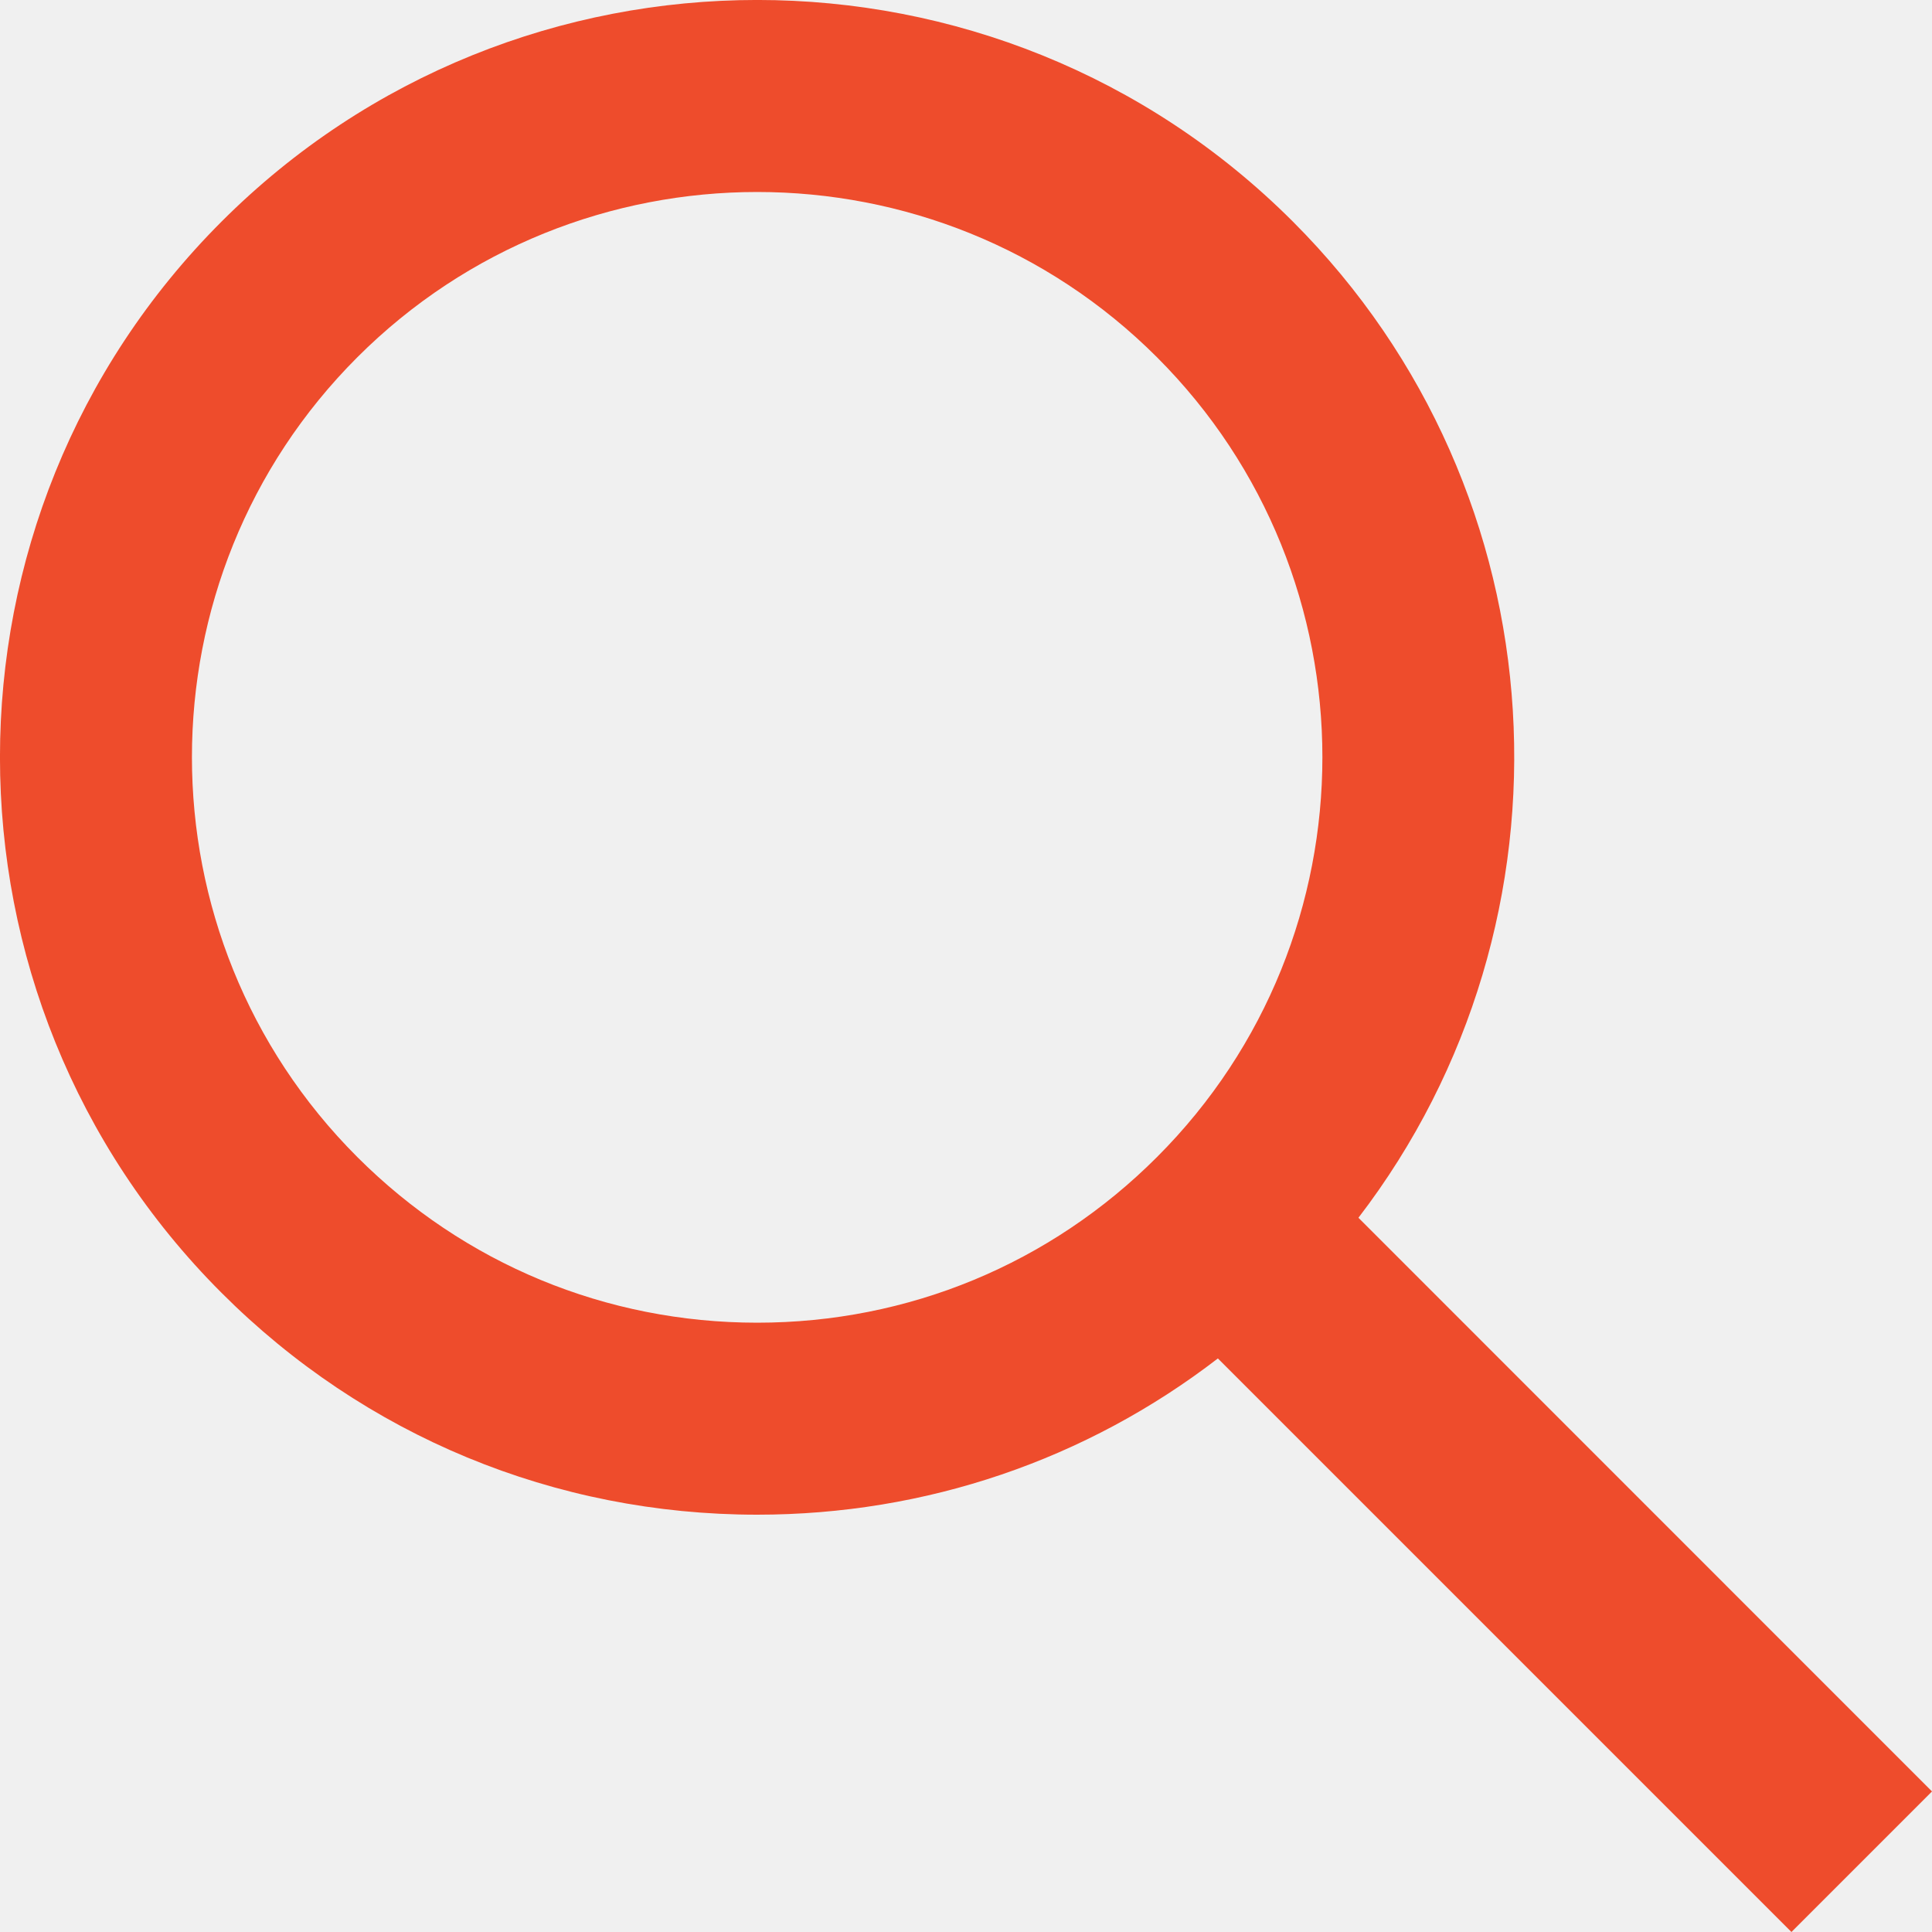
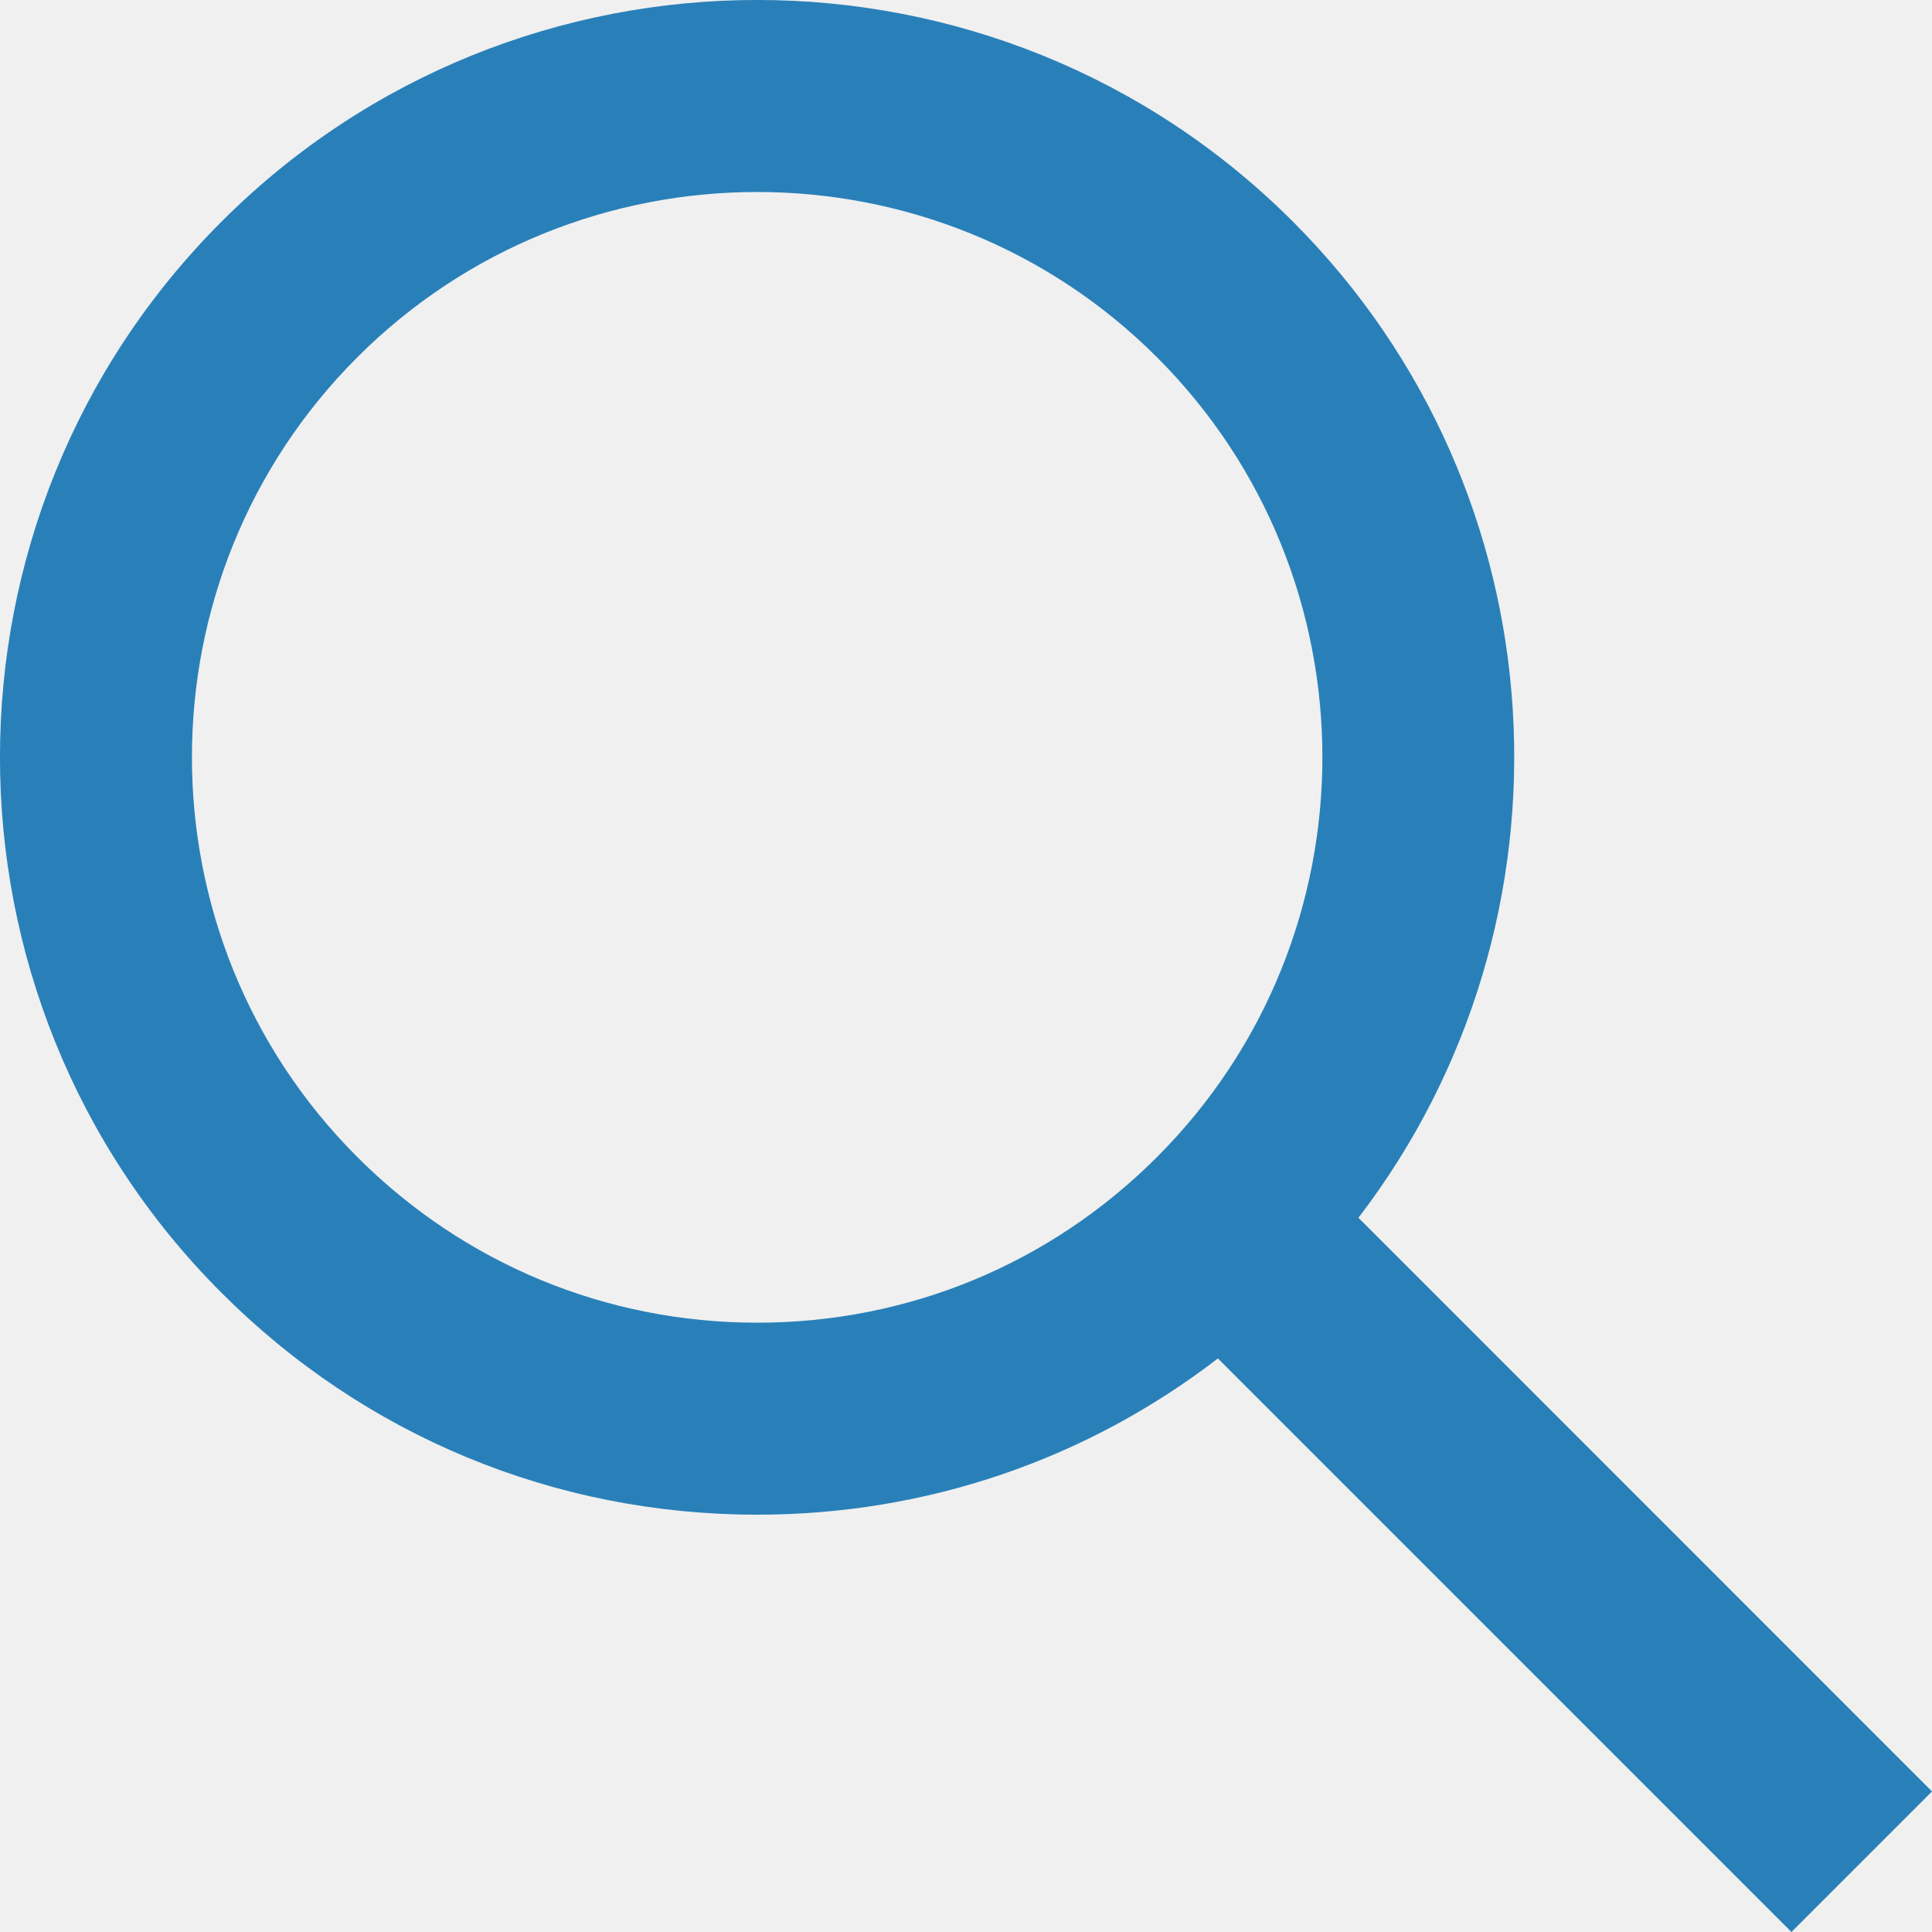
<svg xmlns="http://www.w3.org/2000/svg" xmlns:xlink="http://www.w3.org/1999/xlink" width="16px" height="16px" viewBox="0 0 16 16" version="1.1">
  <defs>
    <polygon id="path-1" points="0 0 16 0 16 16 0 16" />
  </defs>
  <g id="Page-1" stroke="none" stroke-width="1" fill="none" fill-rule="evenodd">
    <g id="Artboard" transform="translate(-63, -93)">
      <g id="ic" transform="translate(63, 93)">
        <mask id="mask-2" fill="white">
          <use xlink:href="#path-1" />
        </mask>
        <g id="Clip-2" />
-         <path d="M2.959,9.582 C1.133,7.756 1.133,4.785 2.959,2.959 C3.872,2.046 5.071,1.59 6.271,1.59 C7.47,1.59 8.669,2.046 9.582,2.959 C11.408,4.785 11.408,7.756 9.582,9.582 C8.698,10.467 7.522,10.954 6.271,10.954 C5.02,10.954 3.844,10.467 2.959,9.582 Z M16,14.836 L11.25,10.085 C13.135,7.627 12.955,4.083 10.707,1.835 C8.261,-0.612 4.281,-0.612 1.835,1.835 C-0.612,4.281 -0.612,8.261 1.835,10.707 C3.019,11.892 4.595,12.544 6.271,12.544 C7.669,12.544 8.996,12.089 10.086,11.25 L14.836,16 L16,14.836 Z" id="Fill-1" fill="#EE4C2C" mask="url(#mask-2)" />
+         <path d="M2.959,9.582 C1.133,7.756 1.133,4.785 2.959,2.959 C3.872,2.046 5.071,1.59 6.271,1.59 C7.47,1.59 8.669,2.046 9.582,2.959 C11.408,4.785 11.408,7.756 9.582,9.582 C8.698,10.467 7.522,10.954 6.271,10.954 C5.02,10.954 3.844,10.467 2.959,9.582 Z M16,14.836 L11.25,10.085 C13.135,7.627 12.955,4.083 10.707,1.835 C8.261,-0.612 4.281,-0.612 1.835,1.835 C-0.612,4.281 -0.612,8.261 1.835,10.707 C3.019,11.892 4.595,12.544 6.271,12.544 C7.669,12.544 8.996,12.089 10.086,11.25 L14.836,16 L16,14.836 Z" id="Fill-1" fill="#2980b9" mask="url(#mask-2)" />
      </g>
    </g>
  </g>
</svg>
